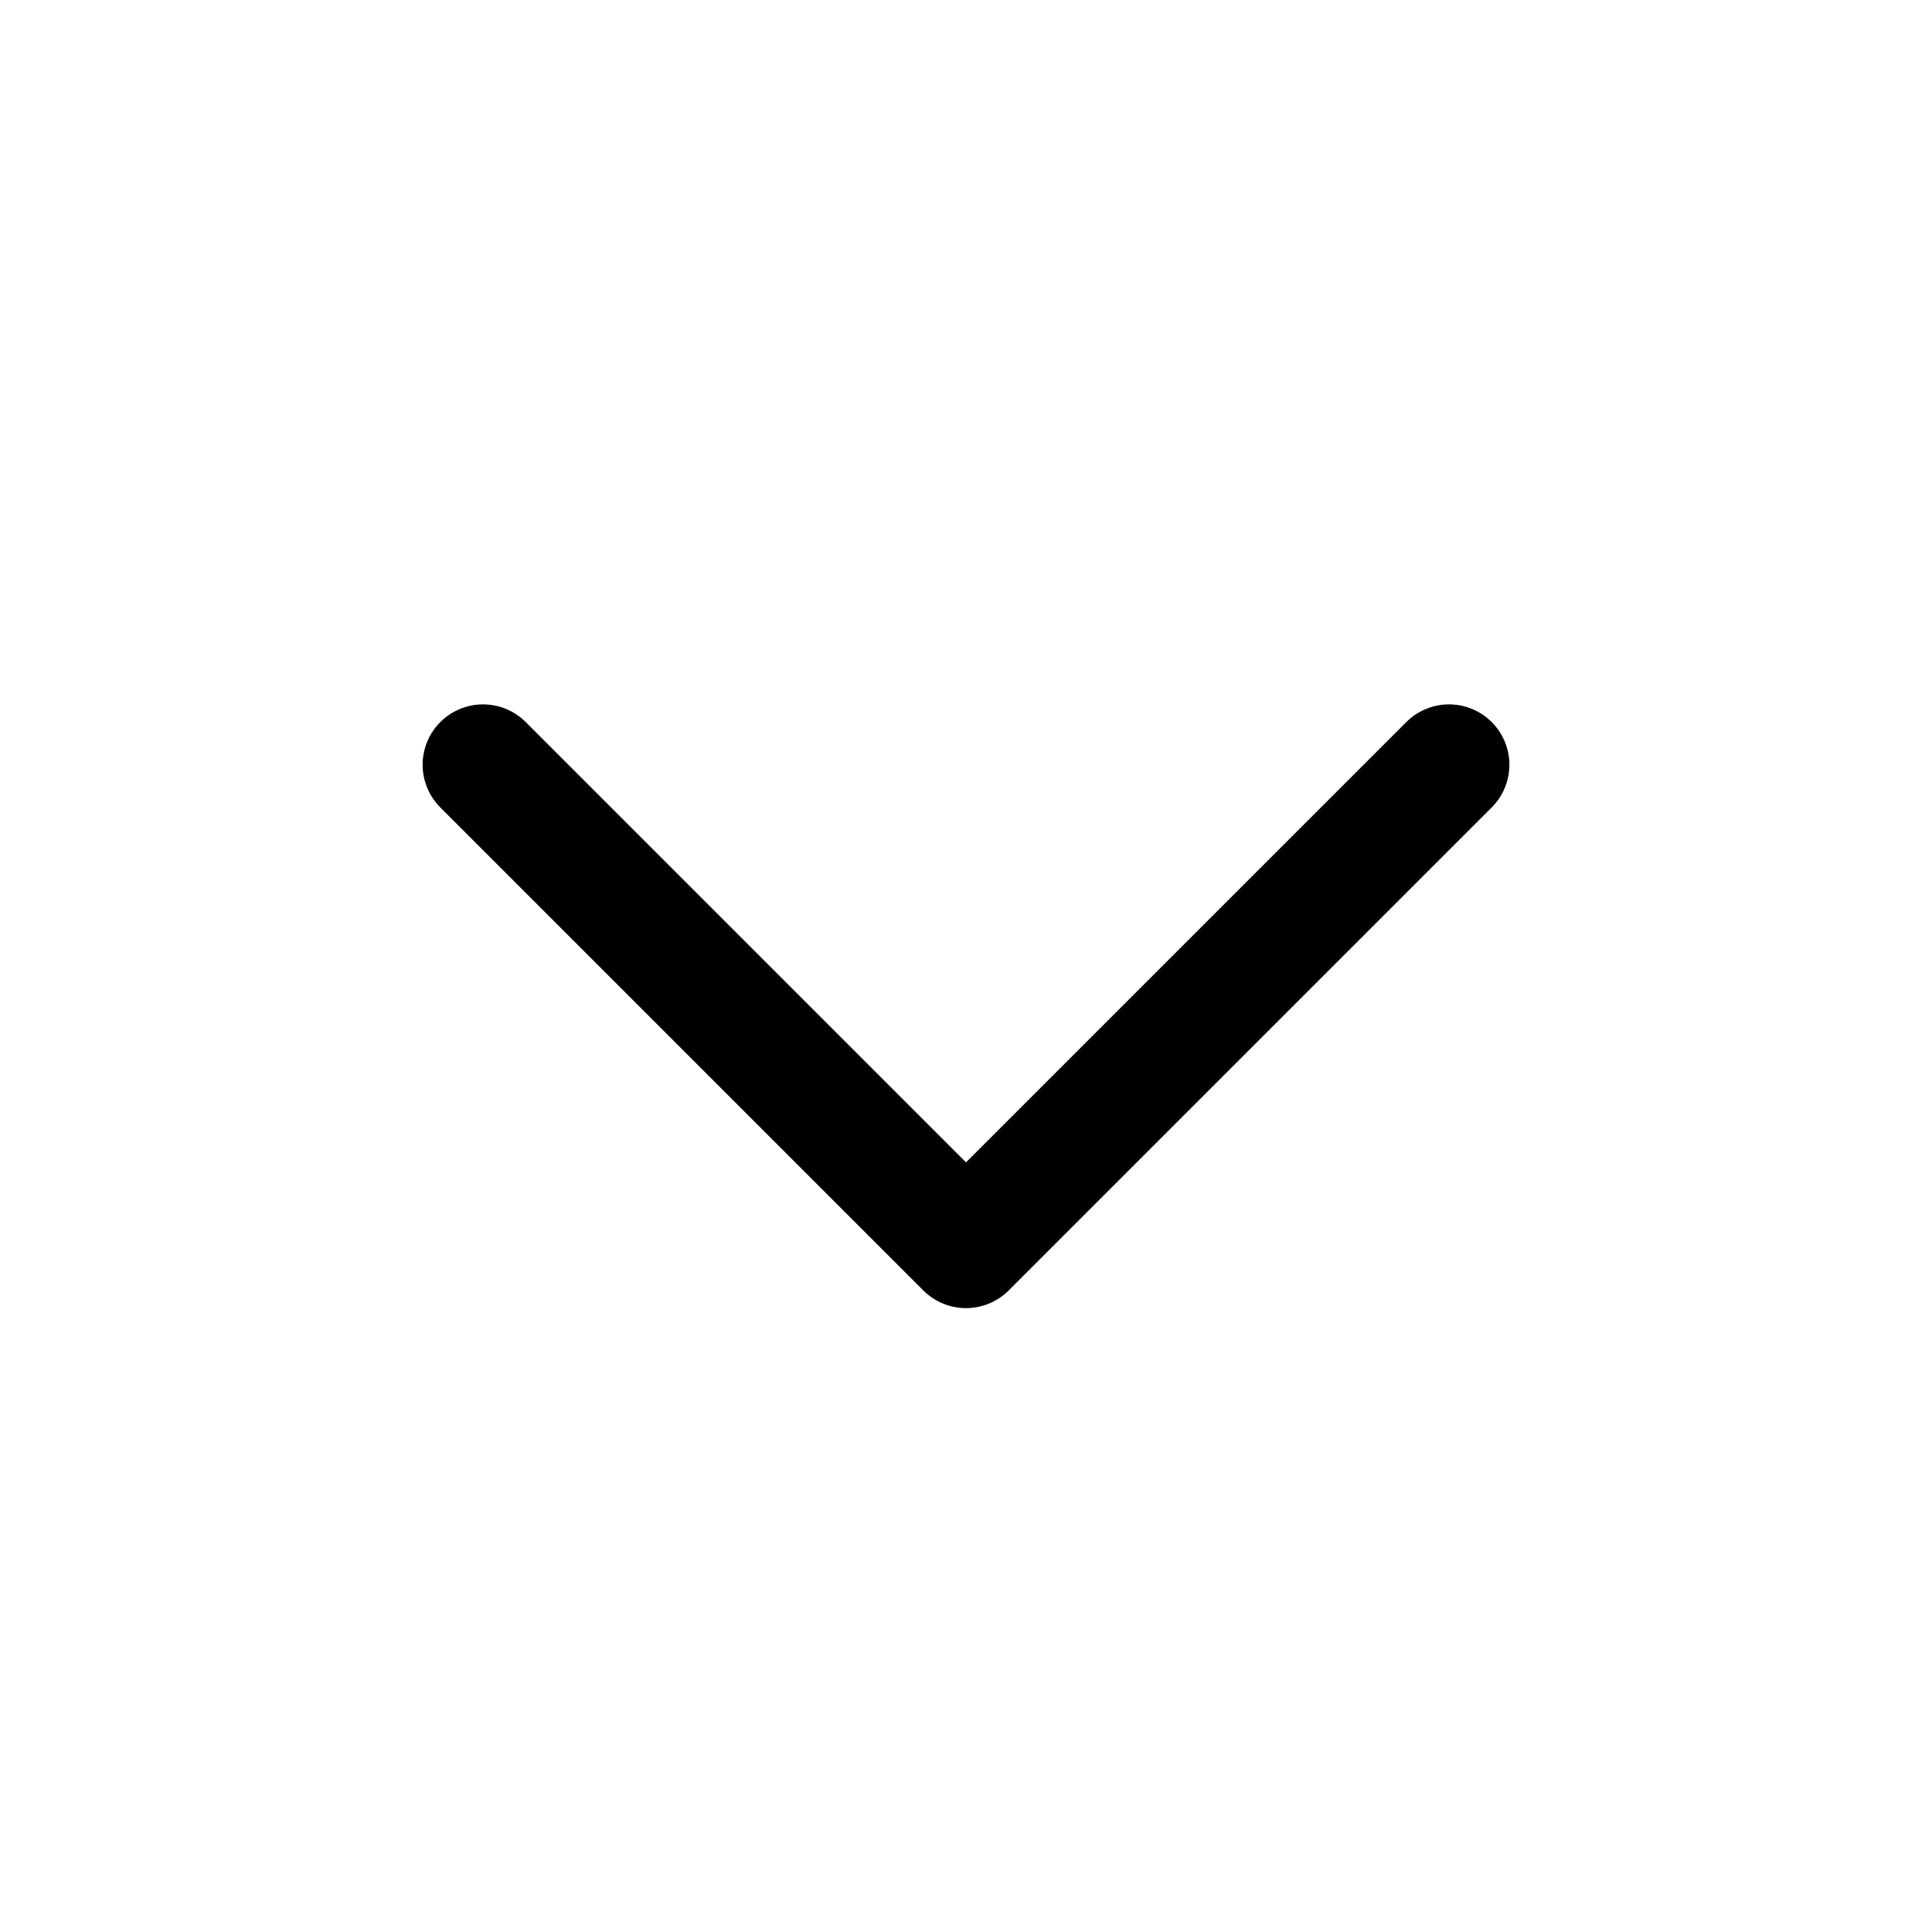
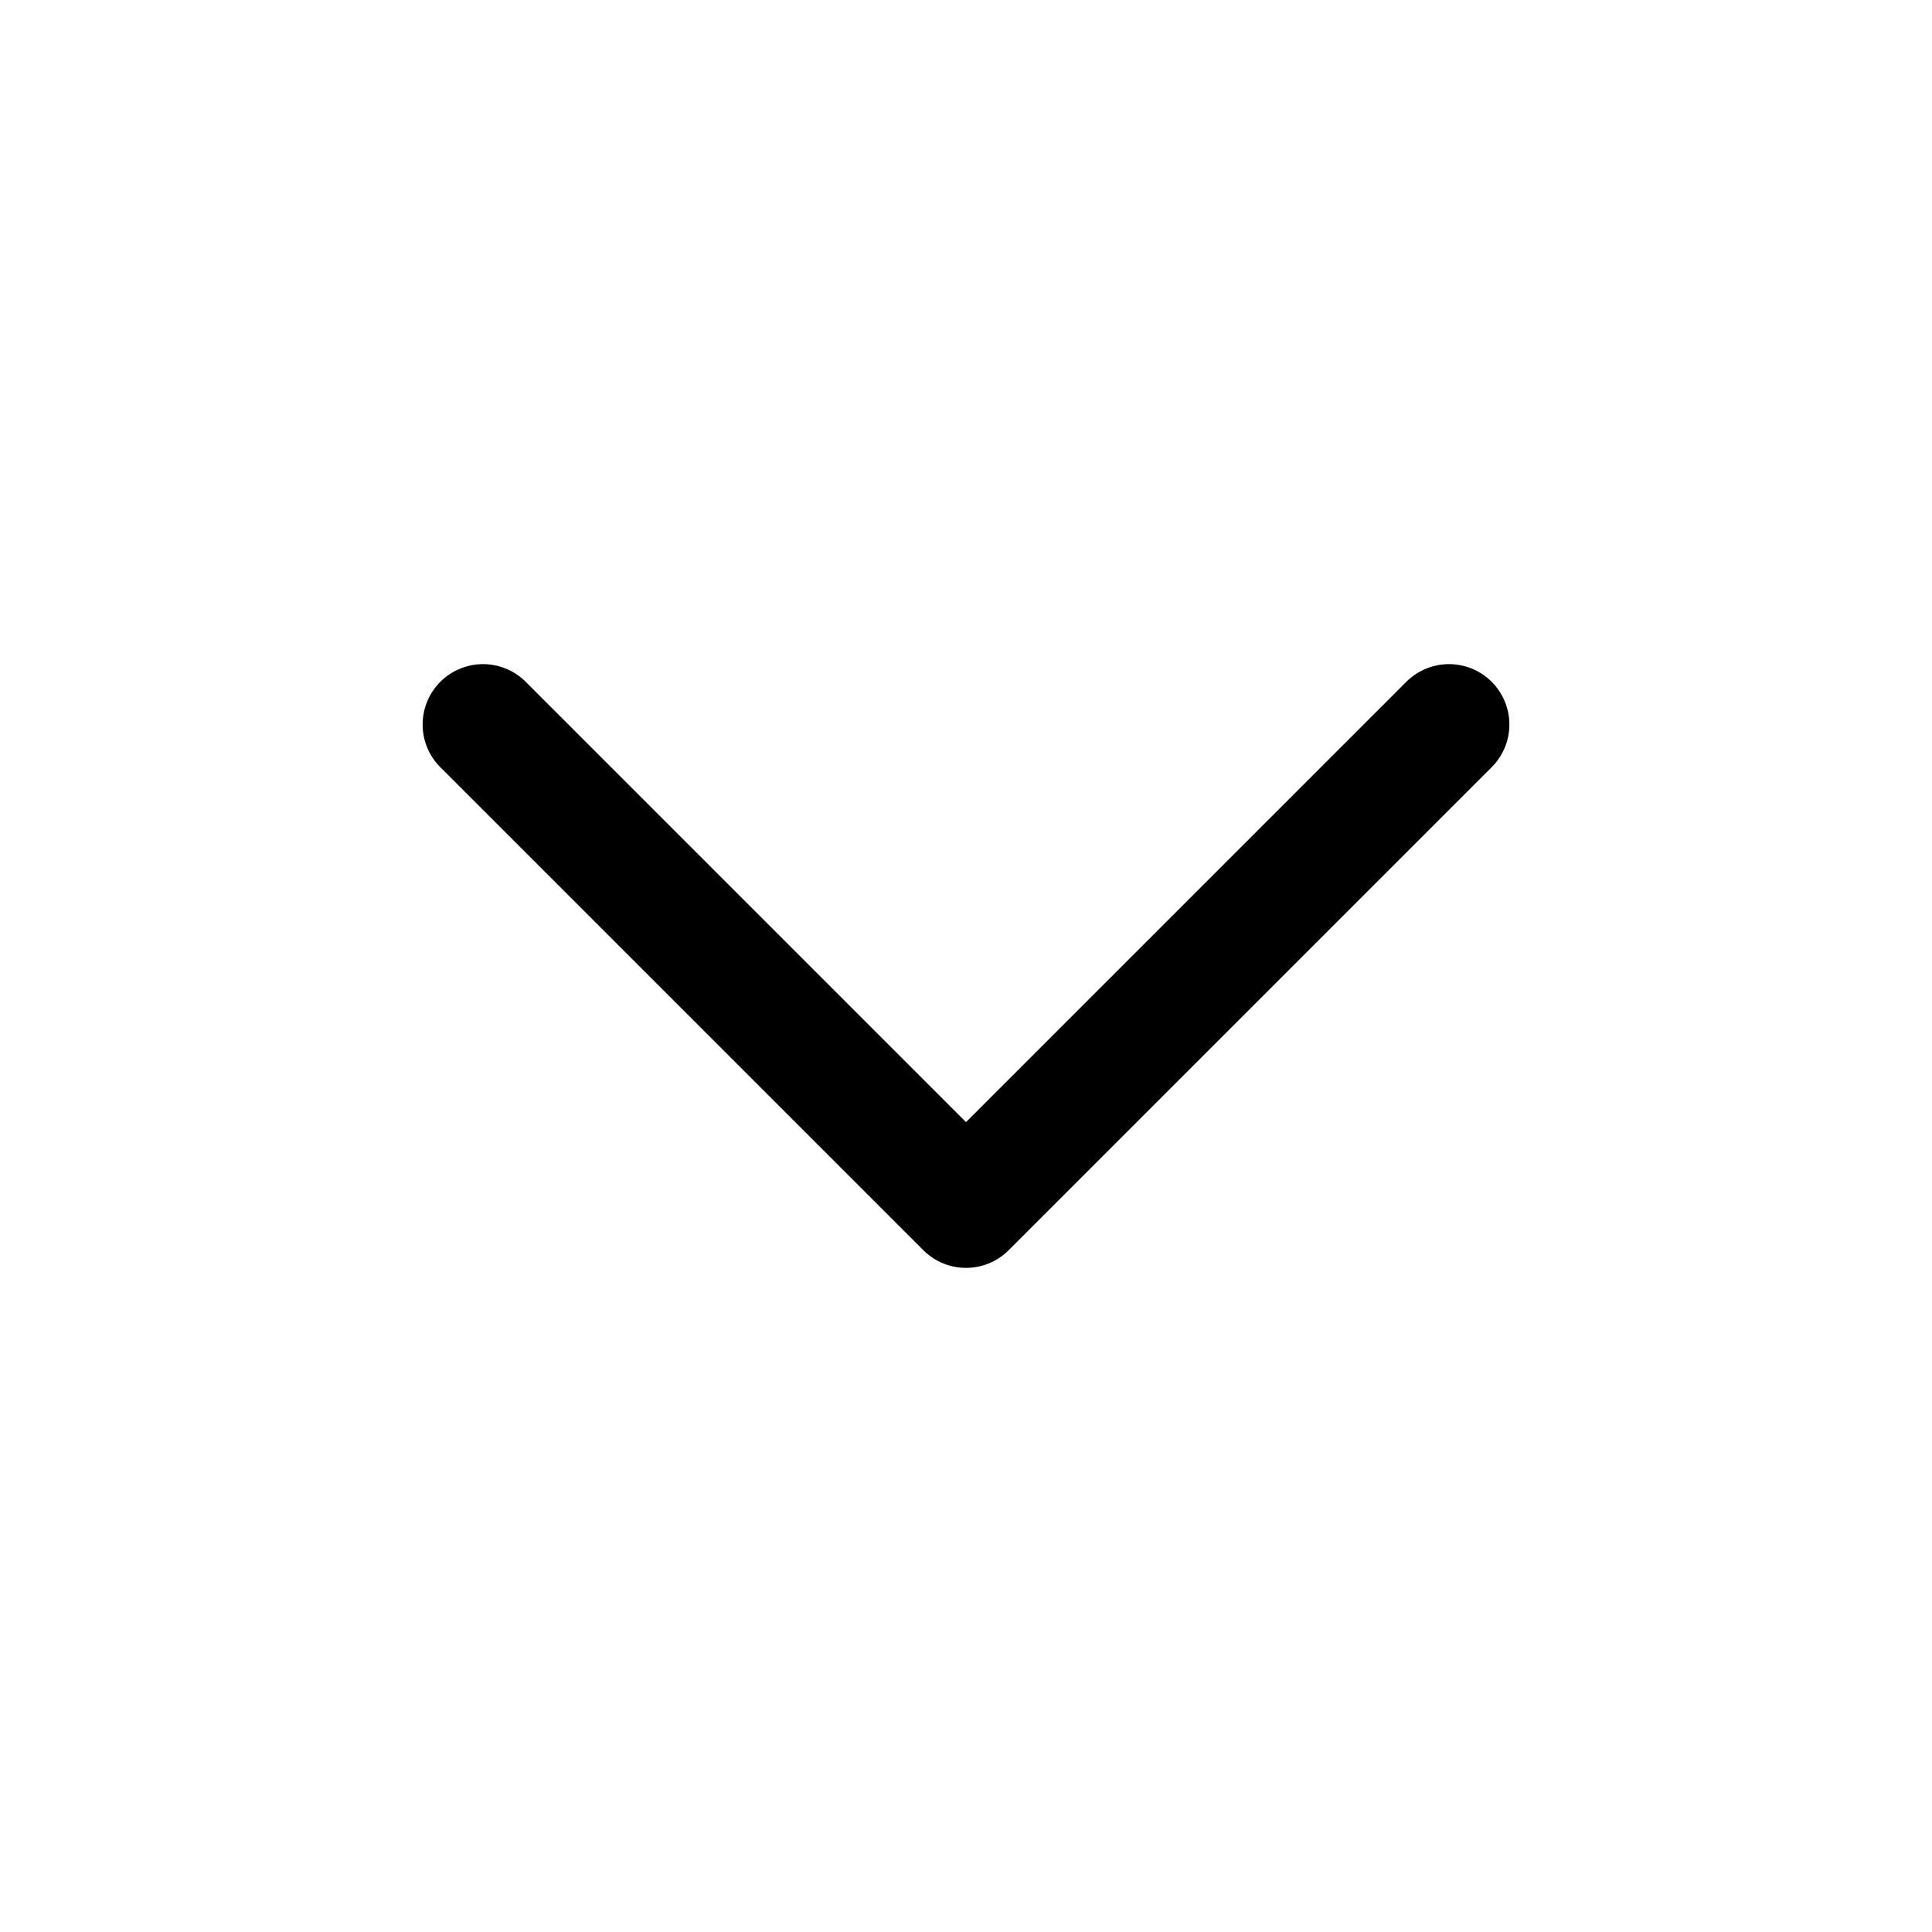
- <svg xmlns="http://www.w3.org/2000/svg" width="24" height="24" viewBox="0 0 24 24" fill="none" stroke="currentColor" stroke-width="1.5" stroke-linecap="round" stroke-linejoin="round" role="img" aria-label="expand">
-   <path d="M6 9.5 L12 15.5 L18 9.5" />
+ <svg xmlns="http://www.w3.org/2000/svg" width="24" height="24" viewBox="0 0 24 24" fill="none" stroke="currentColor" stroke-width="1.5" stroke-linecap="round" stroke-linejoin="round" aria-hidden="true" focusable="false">
+   <path d="M6 9 L12 15 L18 9" />
</svg>
